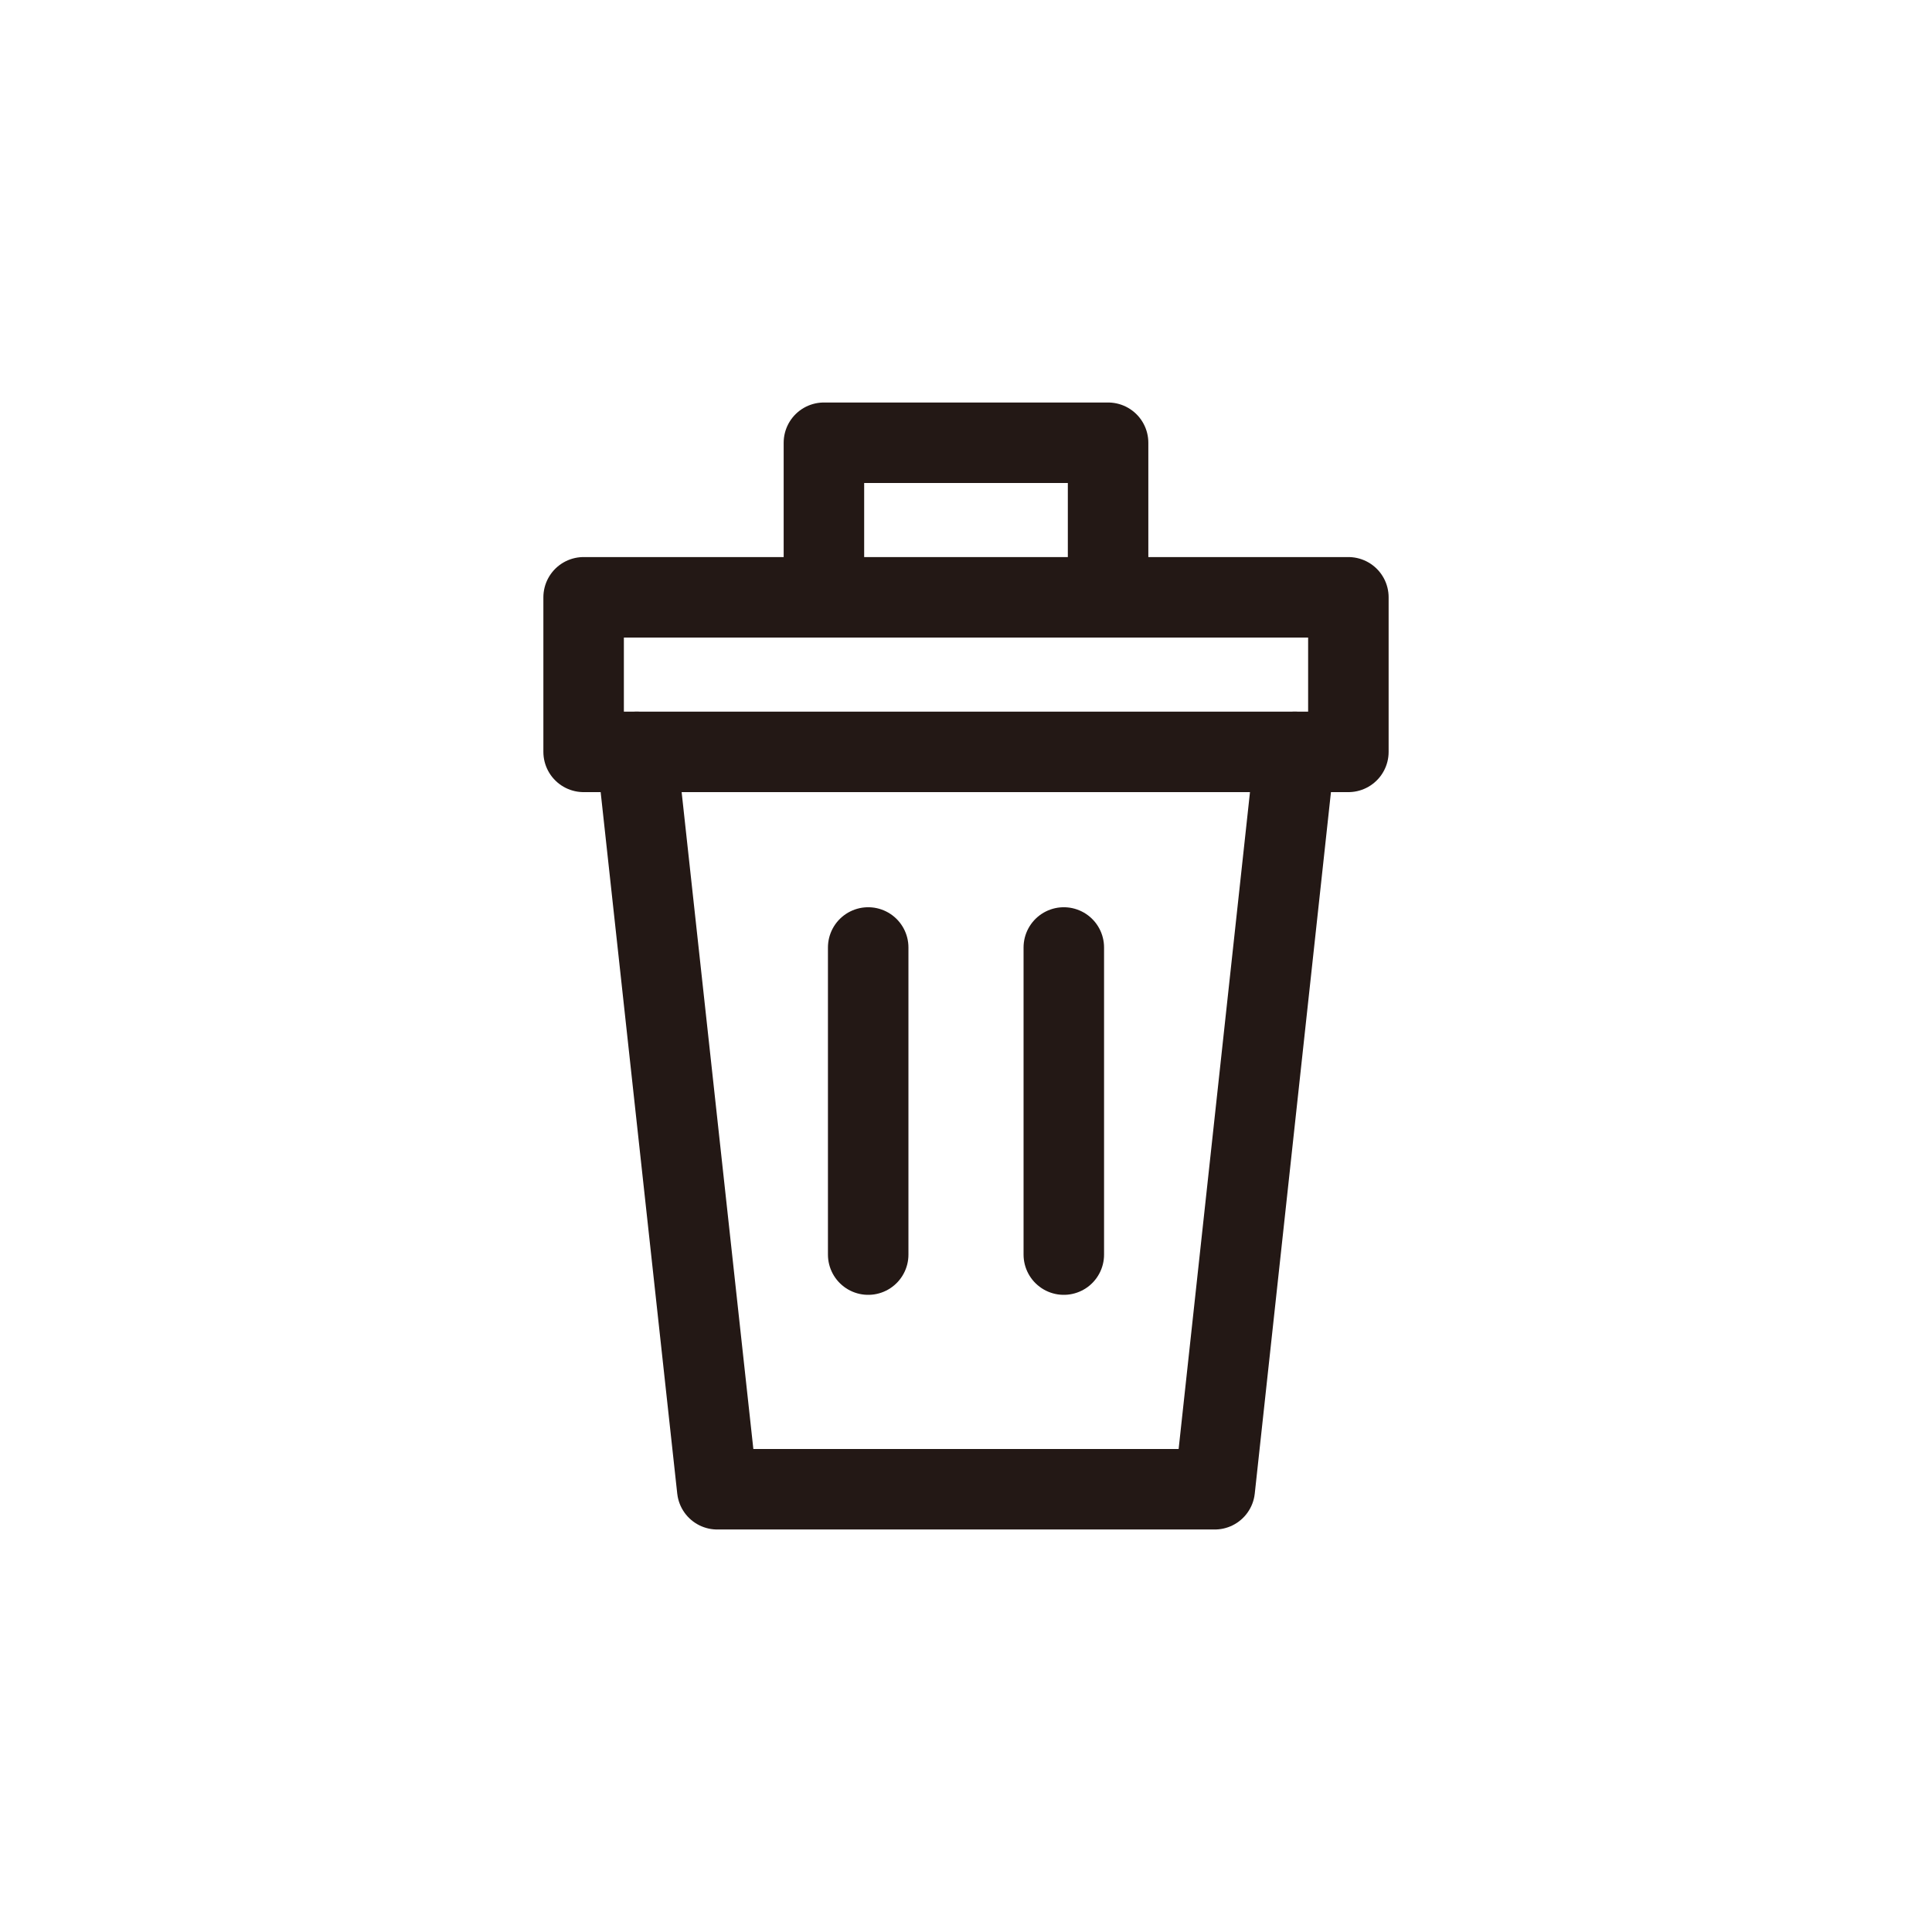
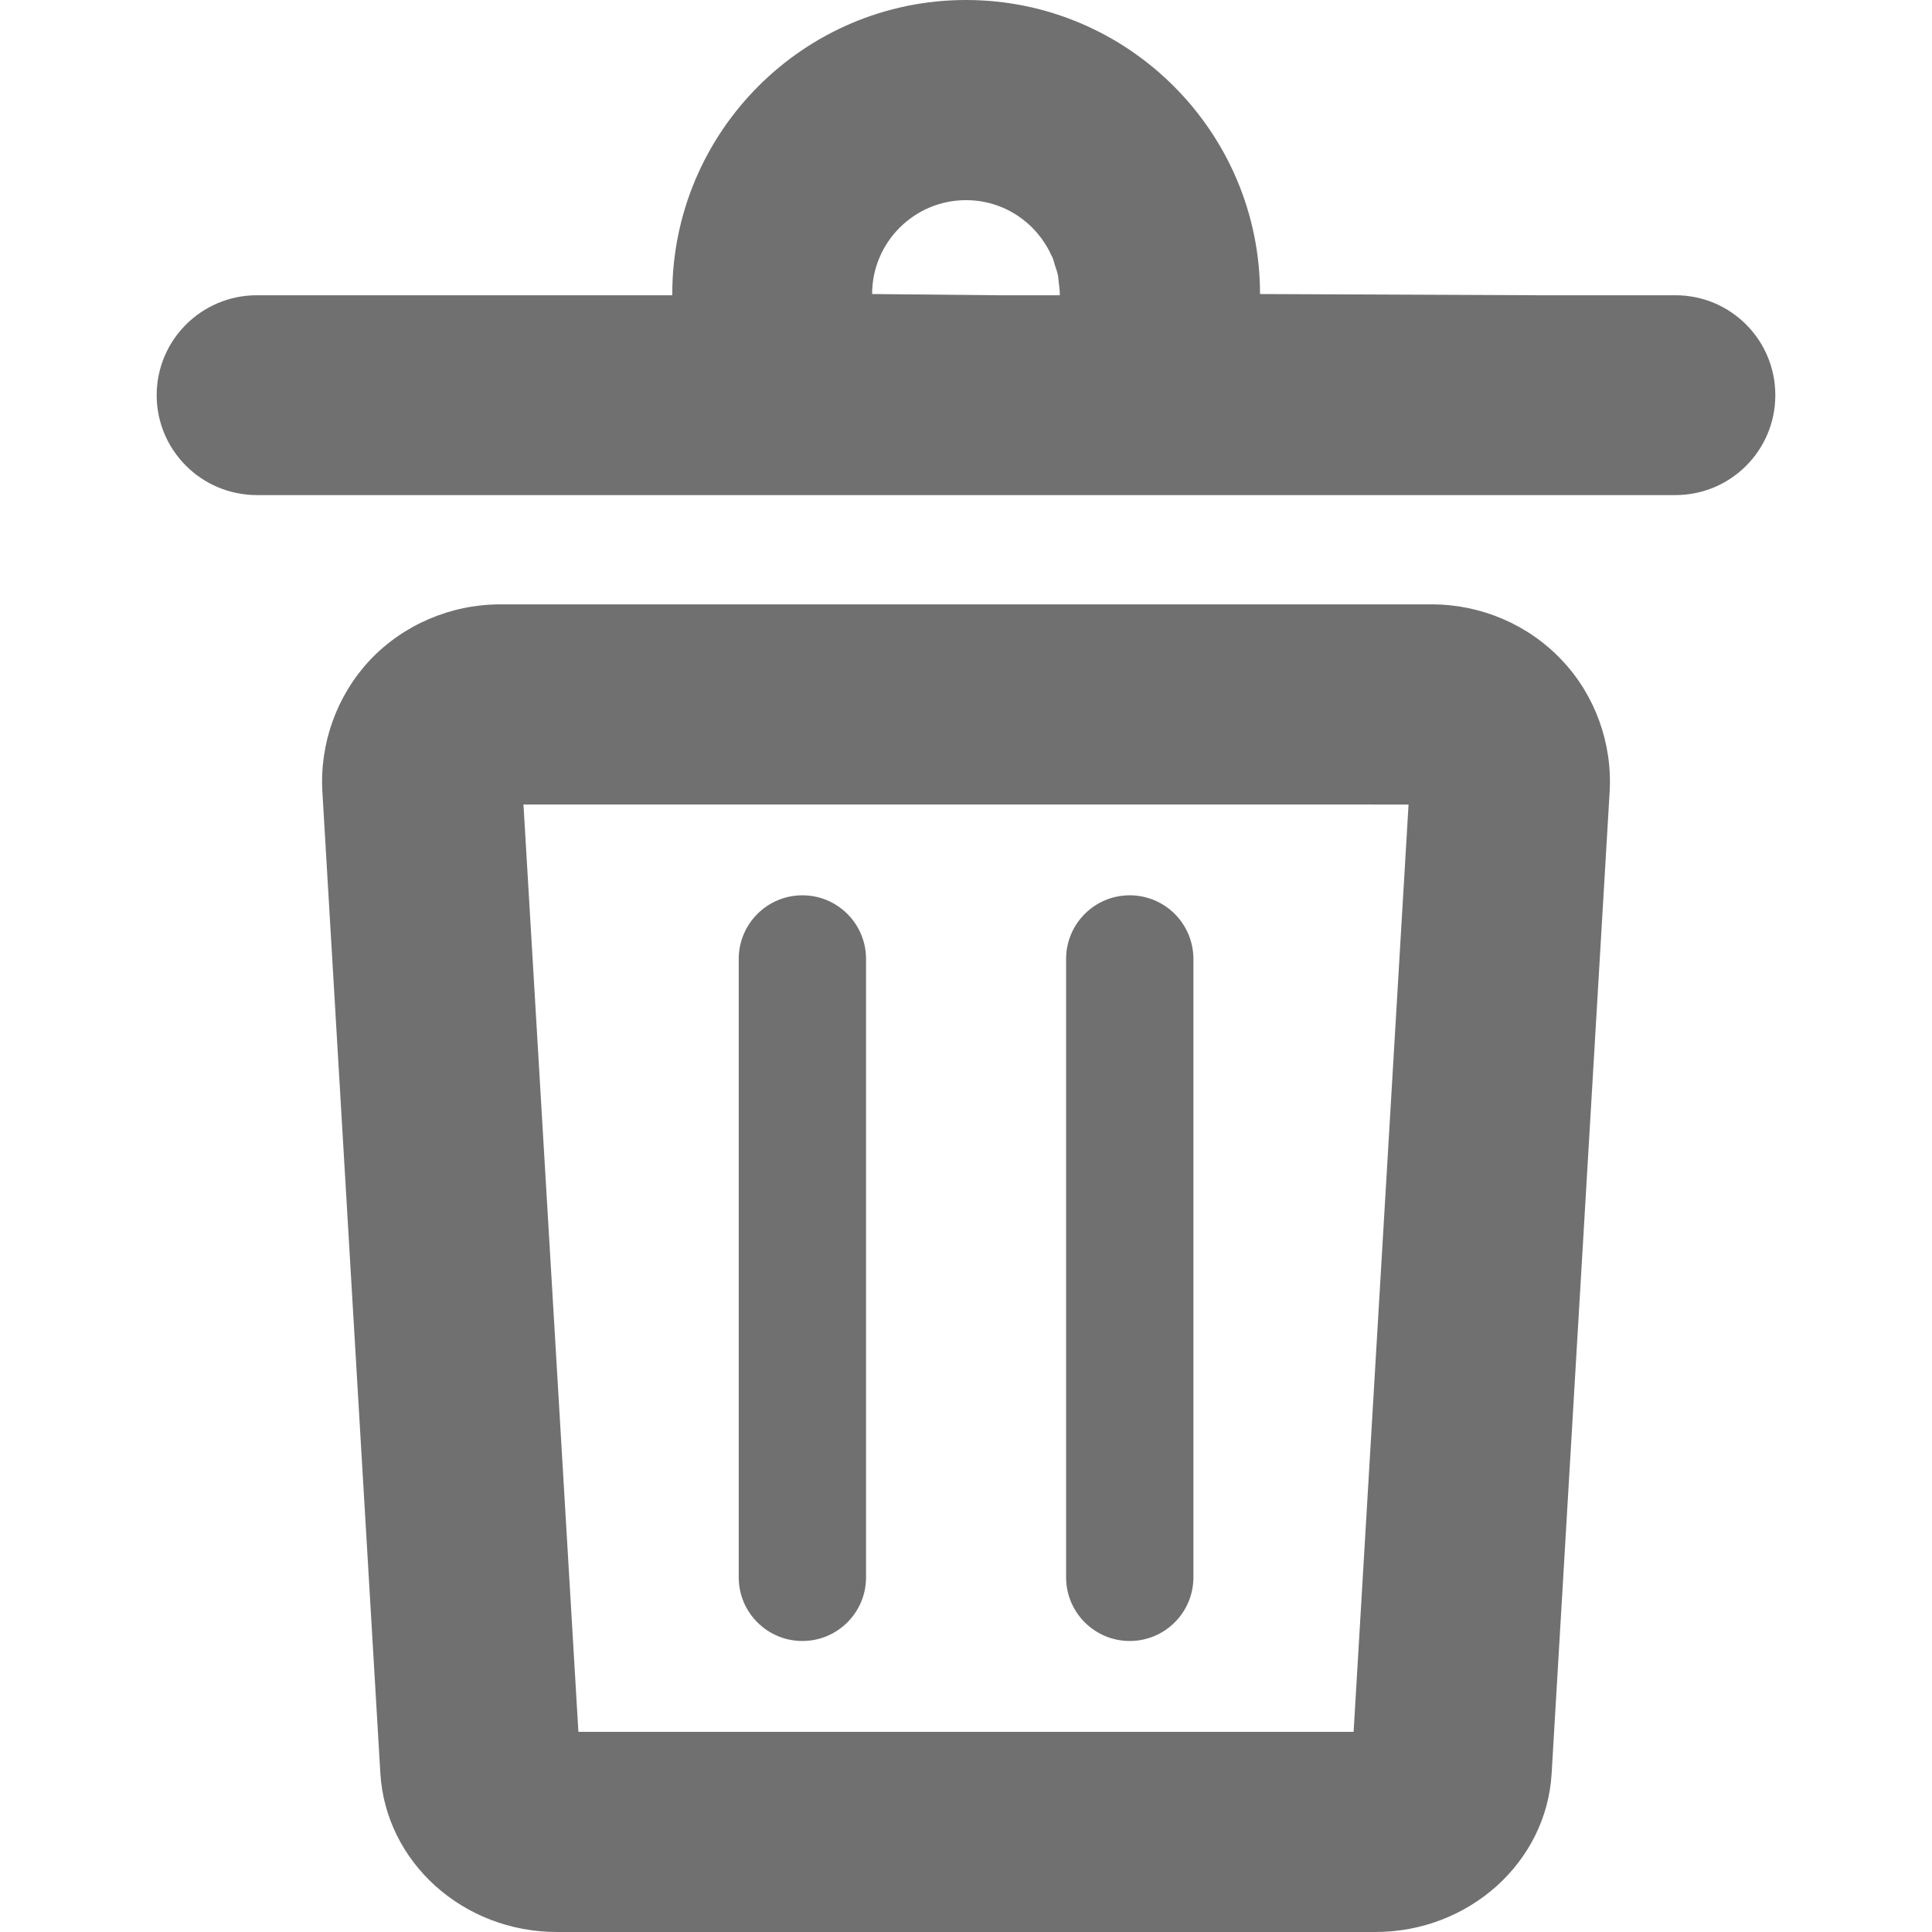
- <svg xmlns="http://www.w3.org/2000/svg" width="48" height="48" viewBox="0 0 48 48">
-   <defs>
-     <style>
-       .a {
-         fill: none;
-         stroke: #231815;
-         stroke-linecap: round;
-         stroke-linejoin: round;
-         stroke-width: 2px;
-       }
-     </style>
-   </defs>
+ <svg xmlns="http://www.w3.org/2000/svg" version="1.1" id="_x31_0" x="0px" y="0px" viewBox="0 0 512 512" style="width: 32px; height: 32px; opacity: 1;" xml:space="preserve">
+   <style type="text/css">
+ 	.st0{fill:#374149;}
+ </style>
  <g>
-     <g>
-       <line class="a" x1="21.57" y1="23.54" x2="21.57" y2="31.17" />
-       <line class="a" x1="26.43" y1="23.54" x2="26.43" y2="31.17" />
-     </g>
-     <polyline class="a" points="32.17 18.68 30.18 37 17.82 37 15.82 18.68" />
-     <rect class="a" x="14.5" y="14.84" width="19" height="3.84" />
-     <polyline class="a" points="20.47 14.84 20.47 11 27.53 11 27.53 14.84" />
+     <path class="st0" d="M443.999,78.242h-36.746l-73.331-0.32l0,0C333.921,34.961,298.96,0,256,0c-42.957,0-77.84,34.961-77.84,77.922   v0.32H68.084c-14.641,0-26.562,11.84-26.562,26.48c0,14.641,11.922,26.481,26.562,26.481h375.915c14.64,0,26.48-11.84,26.48-26.481   C470.479,90.082,458.639,78.242,443.999,78.242z M264.242,78.242l-33.121-0.32l0,0c0-13.758,11.199-24.879,24.879-24.879   c10.094,0,18.718,6.008,22.625,14.625c0.094,0.207,0.23,0.391,0.316,0.602c0.246,0.59,0.367,1.238,0.57,1.848   c0.324,0.984,0.683,1.953,0.886,2.992c0.094,0.488,0.082,1.008,0.153,1.508c0.156,1.191,0.32,2.382,0.316,3.625H264.242z" style="fill: rgb(112, 112, 112);" />
+     <path class="st0" d="M379.44,160.163H132.564c-13.043,0-25.602,5.359-34.48,14.718c-8.801,9.359-13.442,22.16-12.641,35.117   L100.802,470c1.442,23.52,21.922,42,46.801,42H364.48c24.801,0,45.359-18.48,46.718-42l15.363-260.002   c0.801-12.957-3.84-25.758-12.641-35.038C405.042,165.522,392.48,160.163,379.44,160.163z M360.577,213.202l12.703,0.008   l-14.558,245.748h-205.44l-14.558-245.756H360.577z" style="fill: rgb(112, 112, 112);" />
+     <path class="st0" d="M212.641,434.879c9.316,0,16.87-7.55,16.87-16.87V254.134c0-9.316-7.554-16.87-16.87-16.87   c-9.317,0-16.871,7.554-16.871,16.87v163.874C195.77,427.329,203.324,434.879,212.641,434.879z" style="fill: rgb(112, 112, 112);" />
+     <path class="st0" d="M299.394,434.879c9.317,0,16.871-7.55,16.871-16.87V254.134c0-9.316-7.554-16.87-16.871-16.87   c-9.312,0-16.867,7.554-16.867,16.87v163.874C282.527,427.329,290.082,434.879,299.394,434.879z" style="fill: rgb(112, 112, 112);" />
  </g>
</svg>
